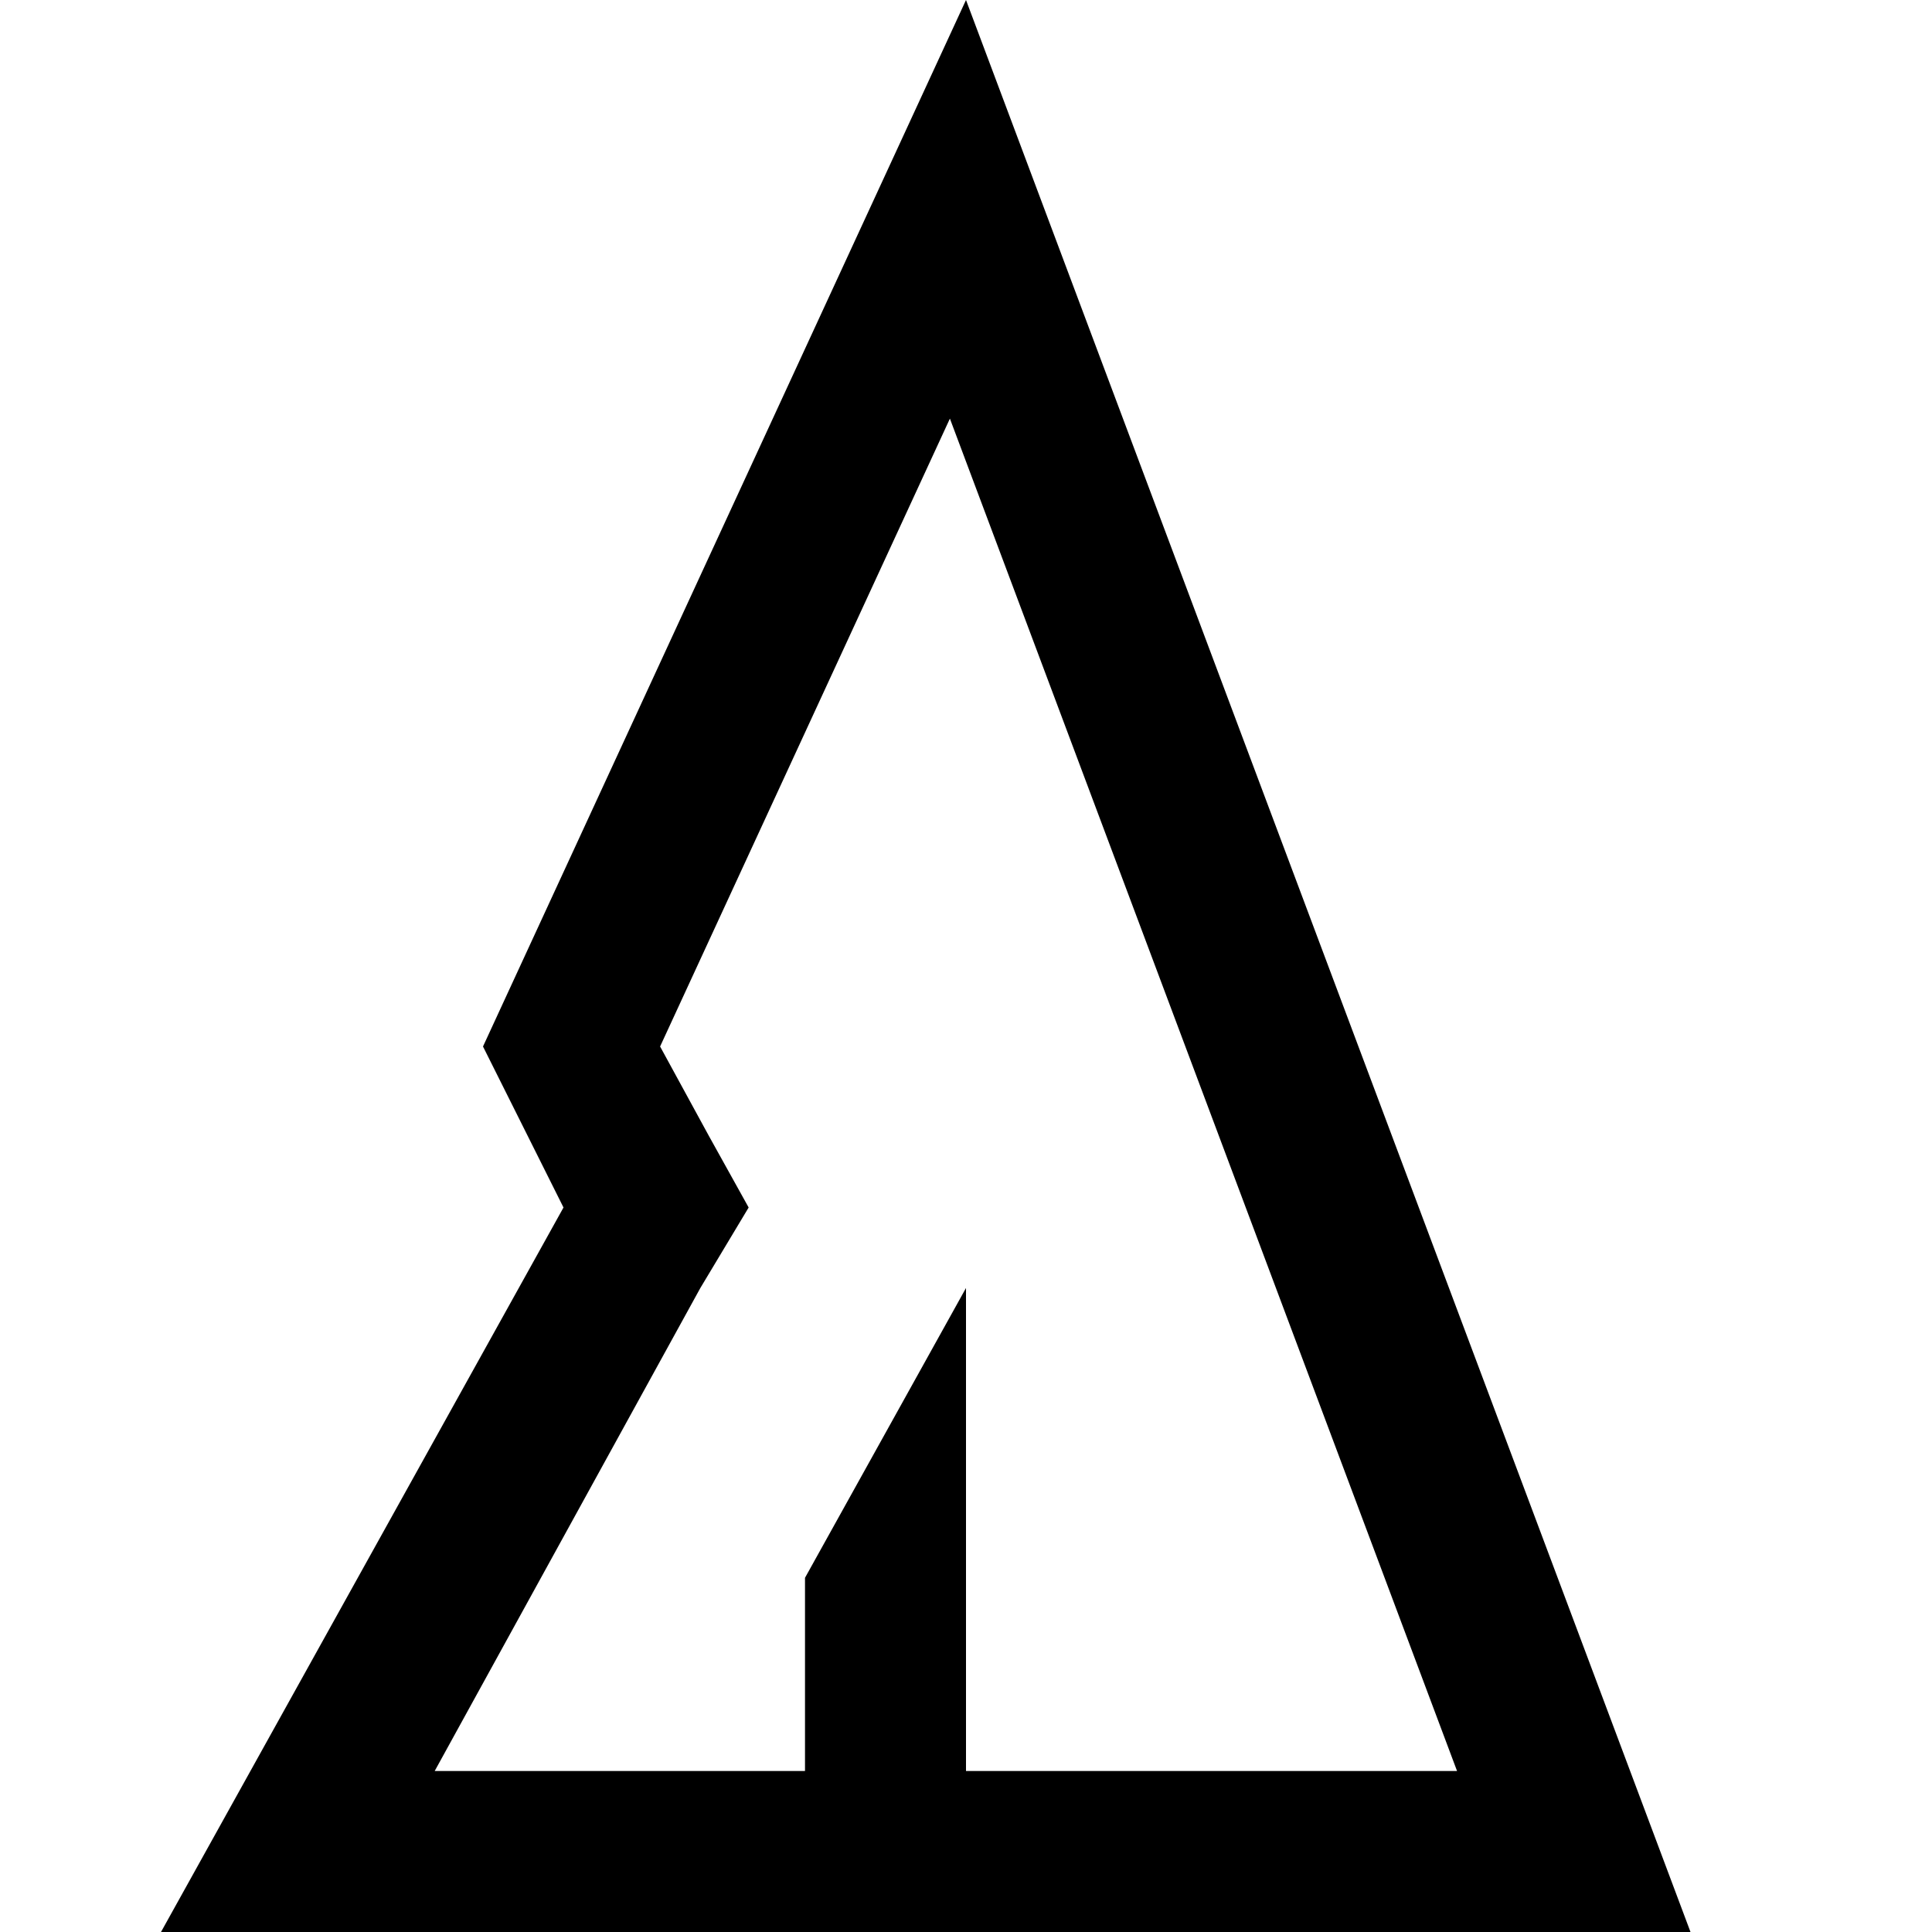
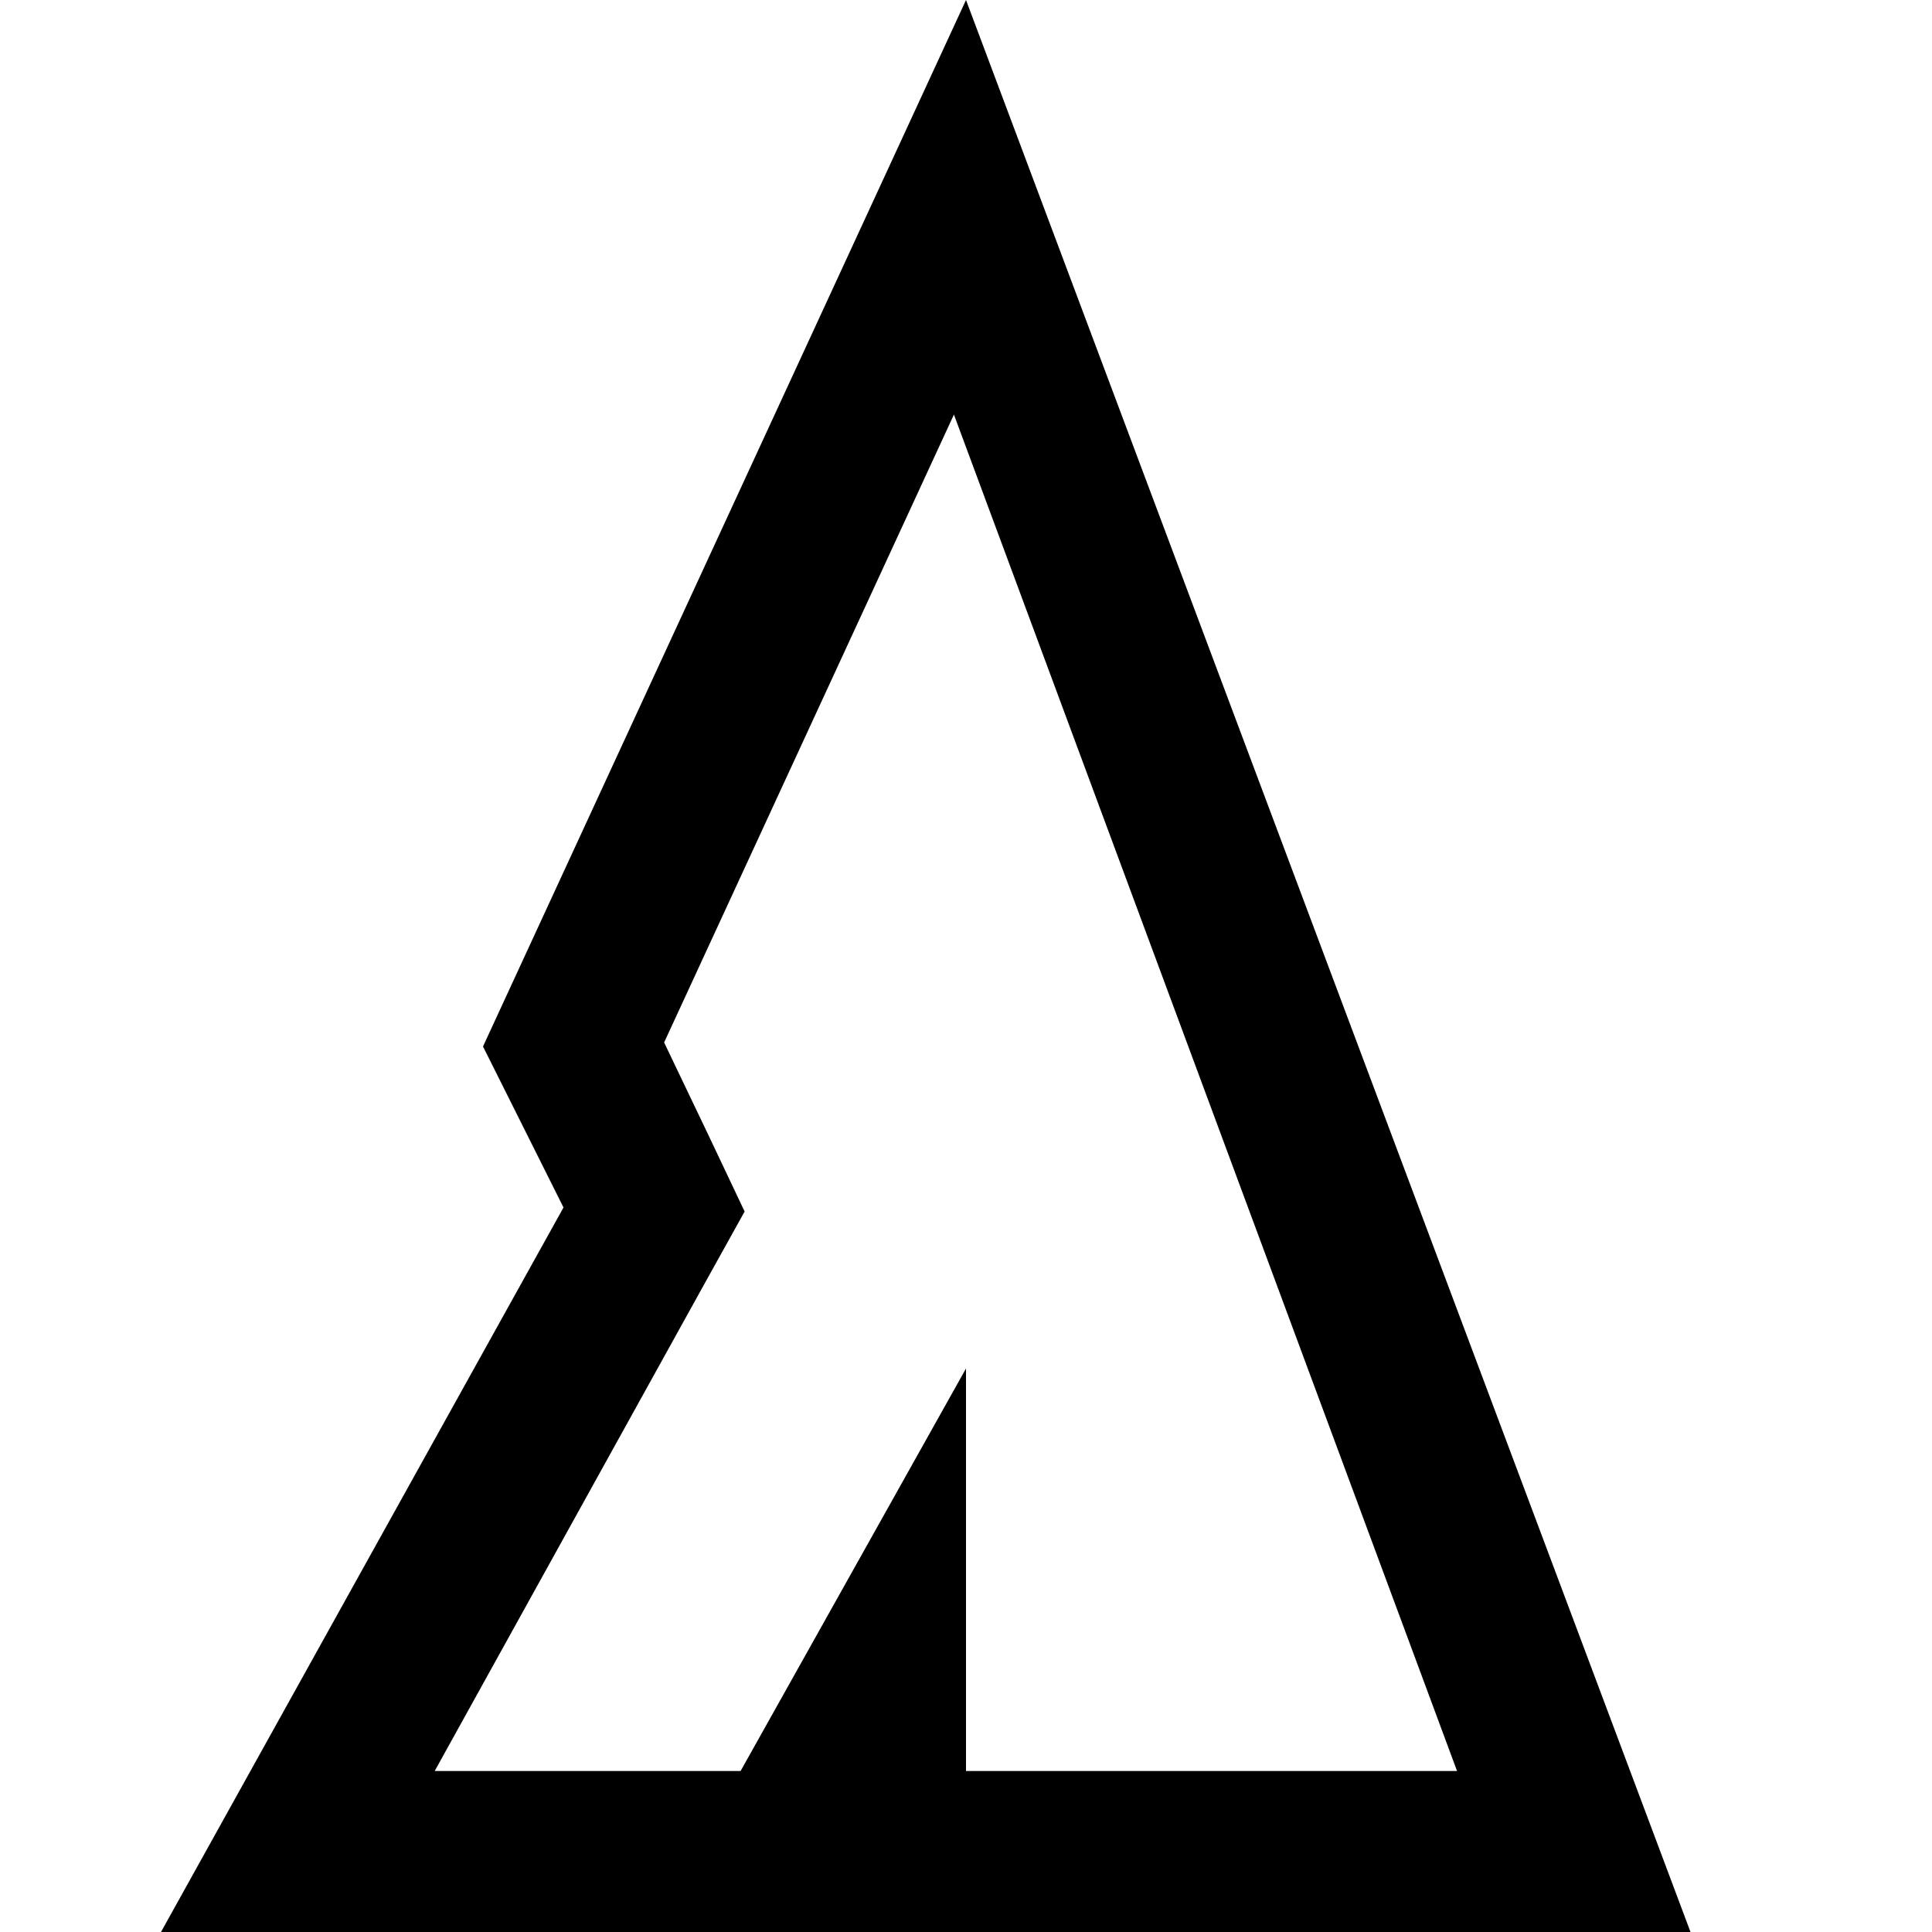
- <svg xmlns="http://www.w3.org/2000/svg" version="1.1" id="Ebene_1" x="0px" y="0px" width="24px" height="24px" viewBox="0 0 24 24" enable-background="new 0 0 24 24" xml:space="preserve">
-   <path d="M8.7,16l0.6-1l-0.5-0.9L8.2,13l3.6-7.8L18.1,22H5.4L8.7,16z M12,0L6,13l1,2l-5,9h19L12,0z" />
-   <polygon points="10,19.6 10,24 12,24 12,16 " />
+ <svg xmlns="http://www.w3.org/2000/svg" version="1.1" id="Ebene_1" x="0px" y="0px" width="48px" height="48px" viewBox="0 0 48 48" style="enable-background:new 0 0 48 48;" xml:space="preserve">
+   <rect id="XMLID_3_" y="0" style="fill:none;" width="48" height="48" />
+   <path id="XMLID_9_" d="M24,0L12,26l2,4L4,48h38L24,0z M18.4,44h-7.6l6.7-12.1l1-1.8l-0.9-1.9l-1.1-2.3l7.2-15.6L36.2,44H24V34  L18.4,44z" />
</svg>
